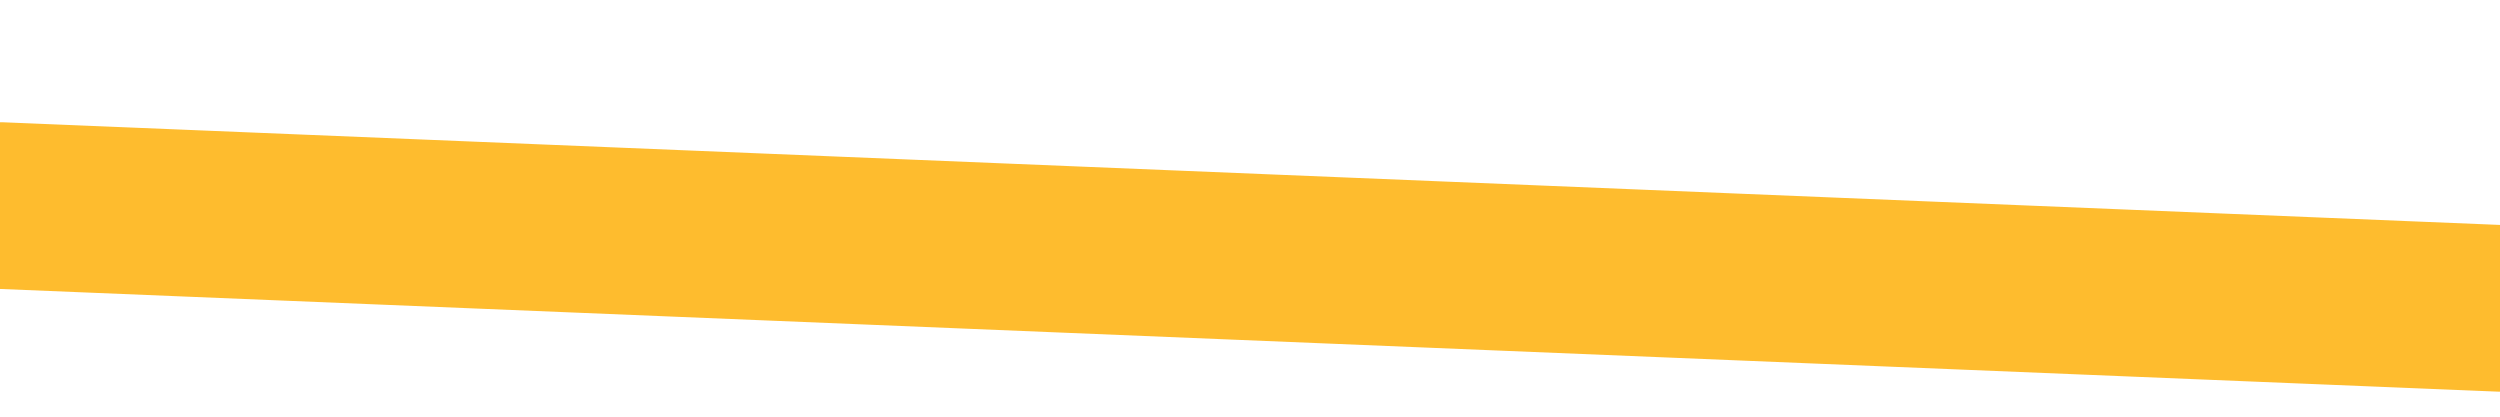
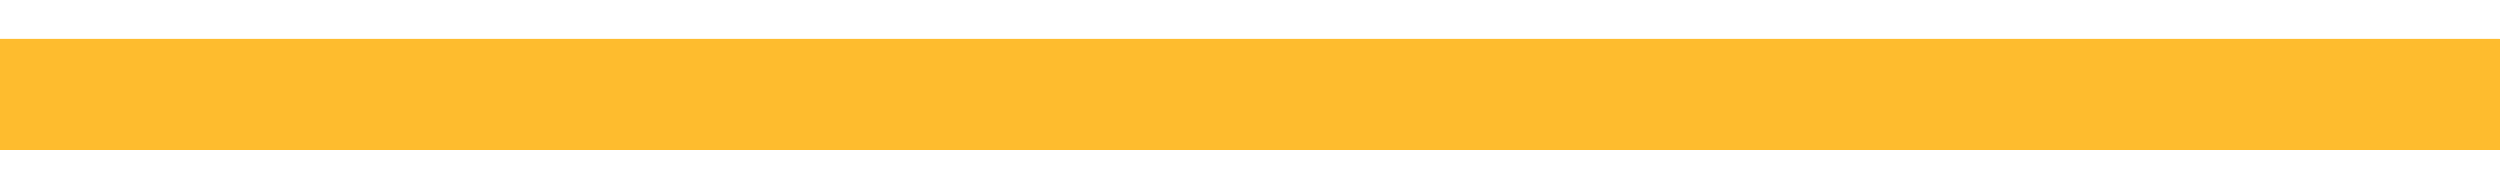
- <svg xmlns="http://www.w3.org/2000/svg" id="visual" viewBox="0 0 900 150" width="900" height="150" version="1.1">
-   <path d="M0 74L900 111" fill="none" stroke-linecap="round" stroke-linejoin="miter" stroke="#febc2e" stroke-width="60" />
+ <svg xmlns="http://www.w3.org/2000/svg" id="visual" viewBox="0 0 900 70" width="900" height="70" version="1.1">
+   <path d="M0 34L900 34" fill="none" stroke-linecap="round" stroke-linejoin="miter" stroke="#febc2e" stroke-width="40" />
</svg>
